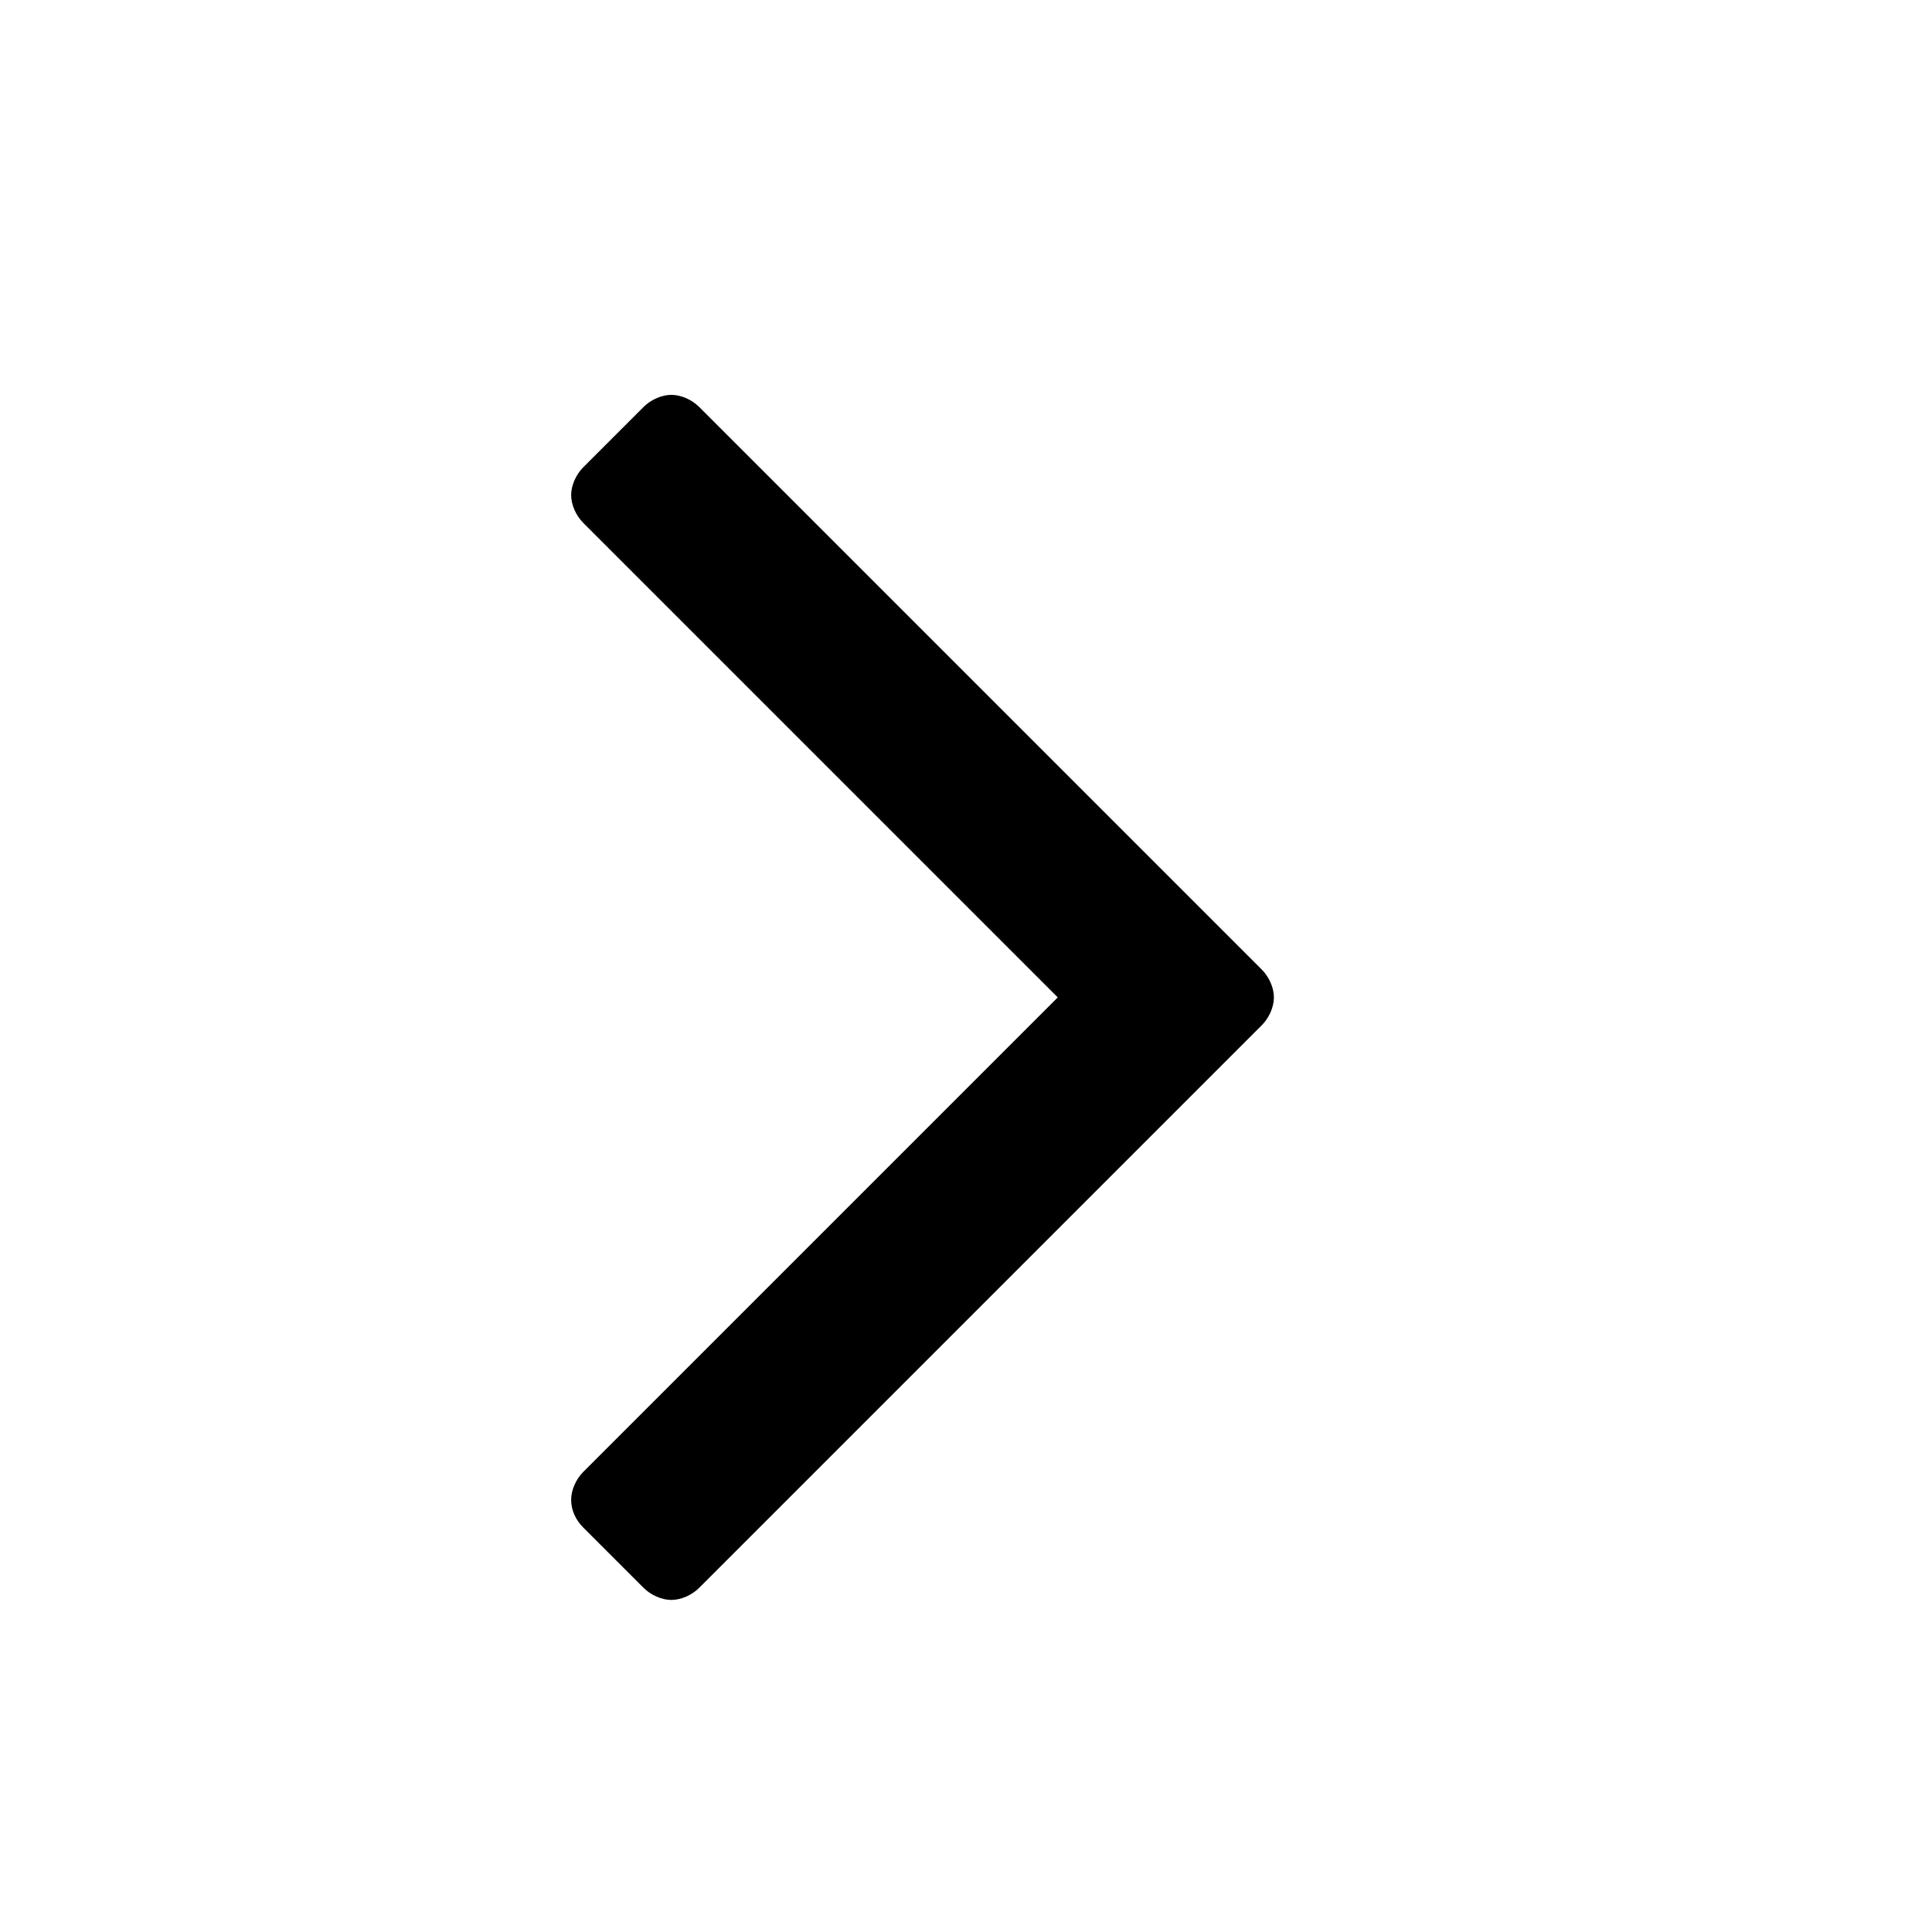
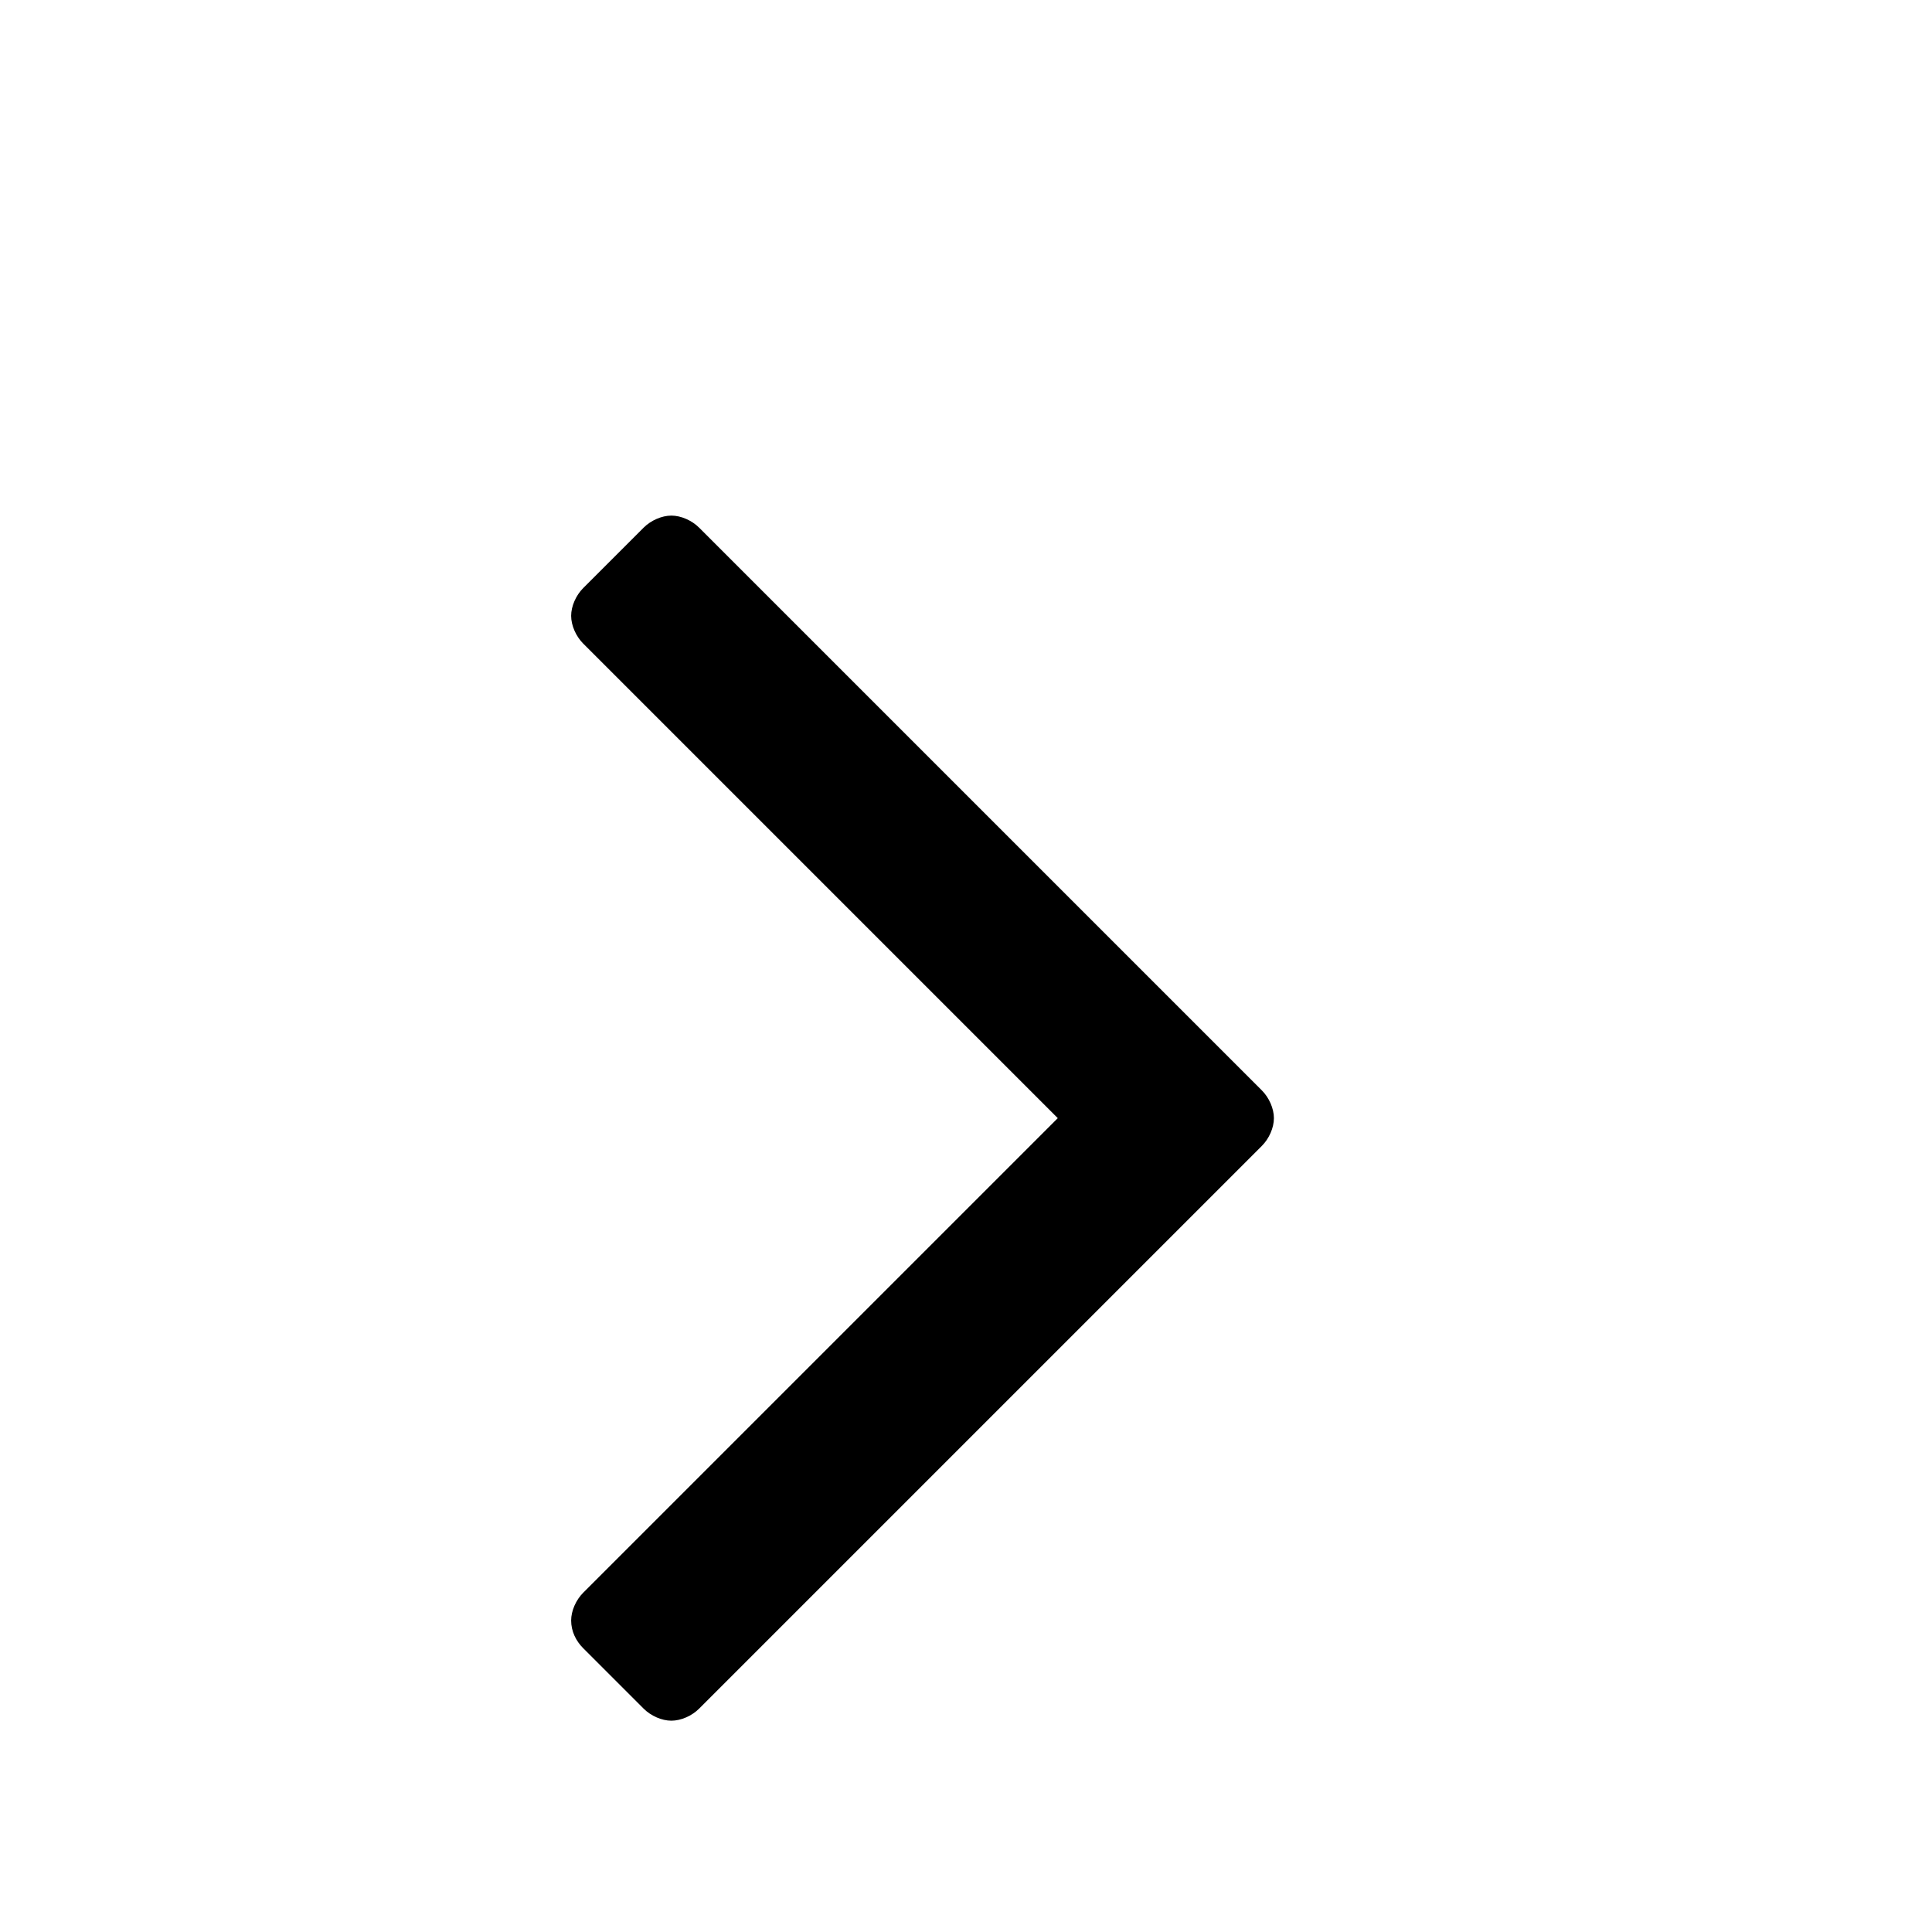
<svg xmlns="http://www.w3.org/2000/svg" height="1600" width="1600">
-   <g transform="translate(460, 250)">
+   <g transform="translate(460, 350)">
    <path d="M585,553 C585,553,119,87,119,87 C113,81,104,77,96,77 C88,77,79,81,73,87 C73,87,23,137,23,137 C17,143,13,152,13,160 C13,168,17,177,23,183 C23,183,416,576,416,576 C416,576,23,969,23,969 C17,975,13,984,13,992 C13,1001,17,1009,23,1015 C23,1015,73,1065,73,1065 C79,1071,88,1075,96,1075 C104,1075,113,1071,119,1065 C119,1065,585,599,585,599 C591,593,595,584,595,576 C595,568,591,559,585,553Z" />
  </g>
</svg>
